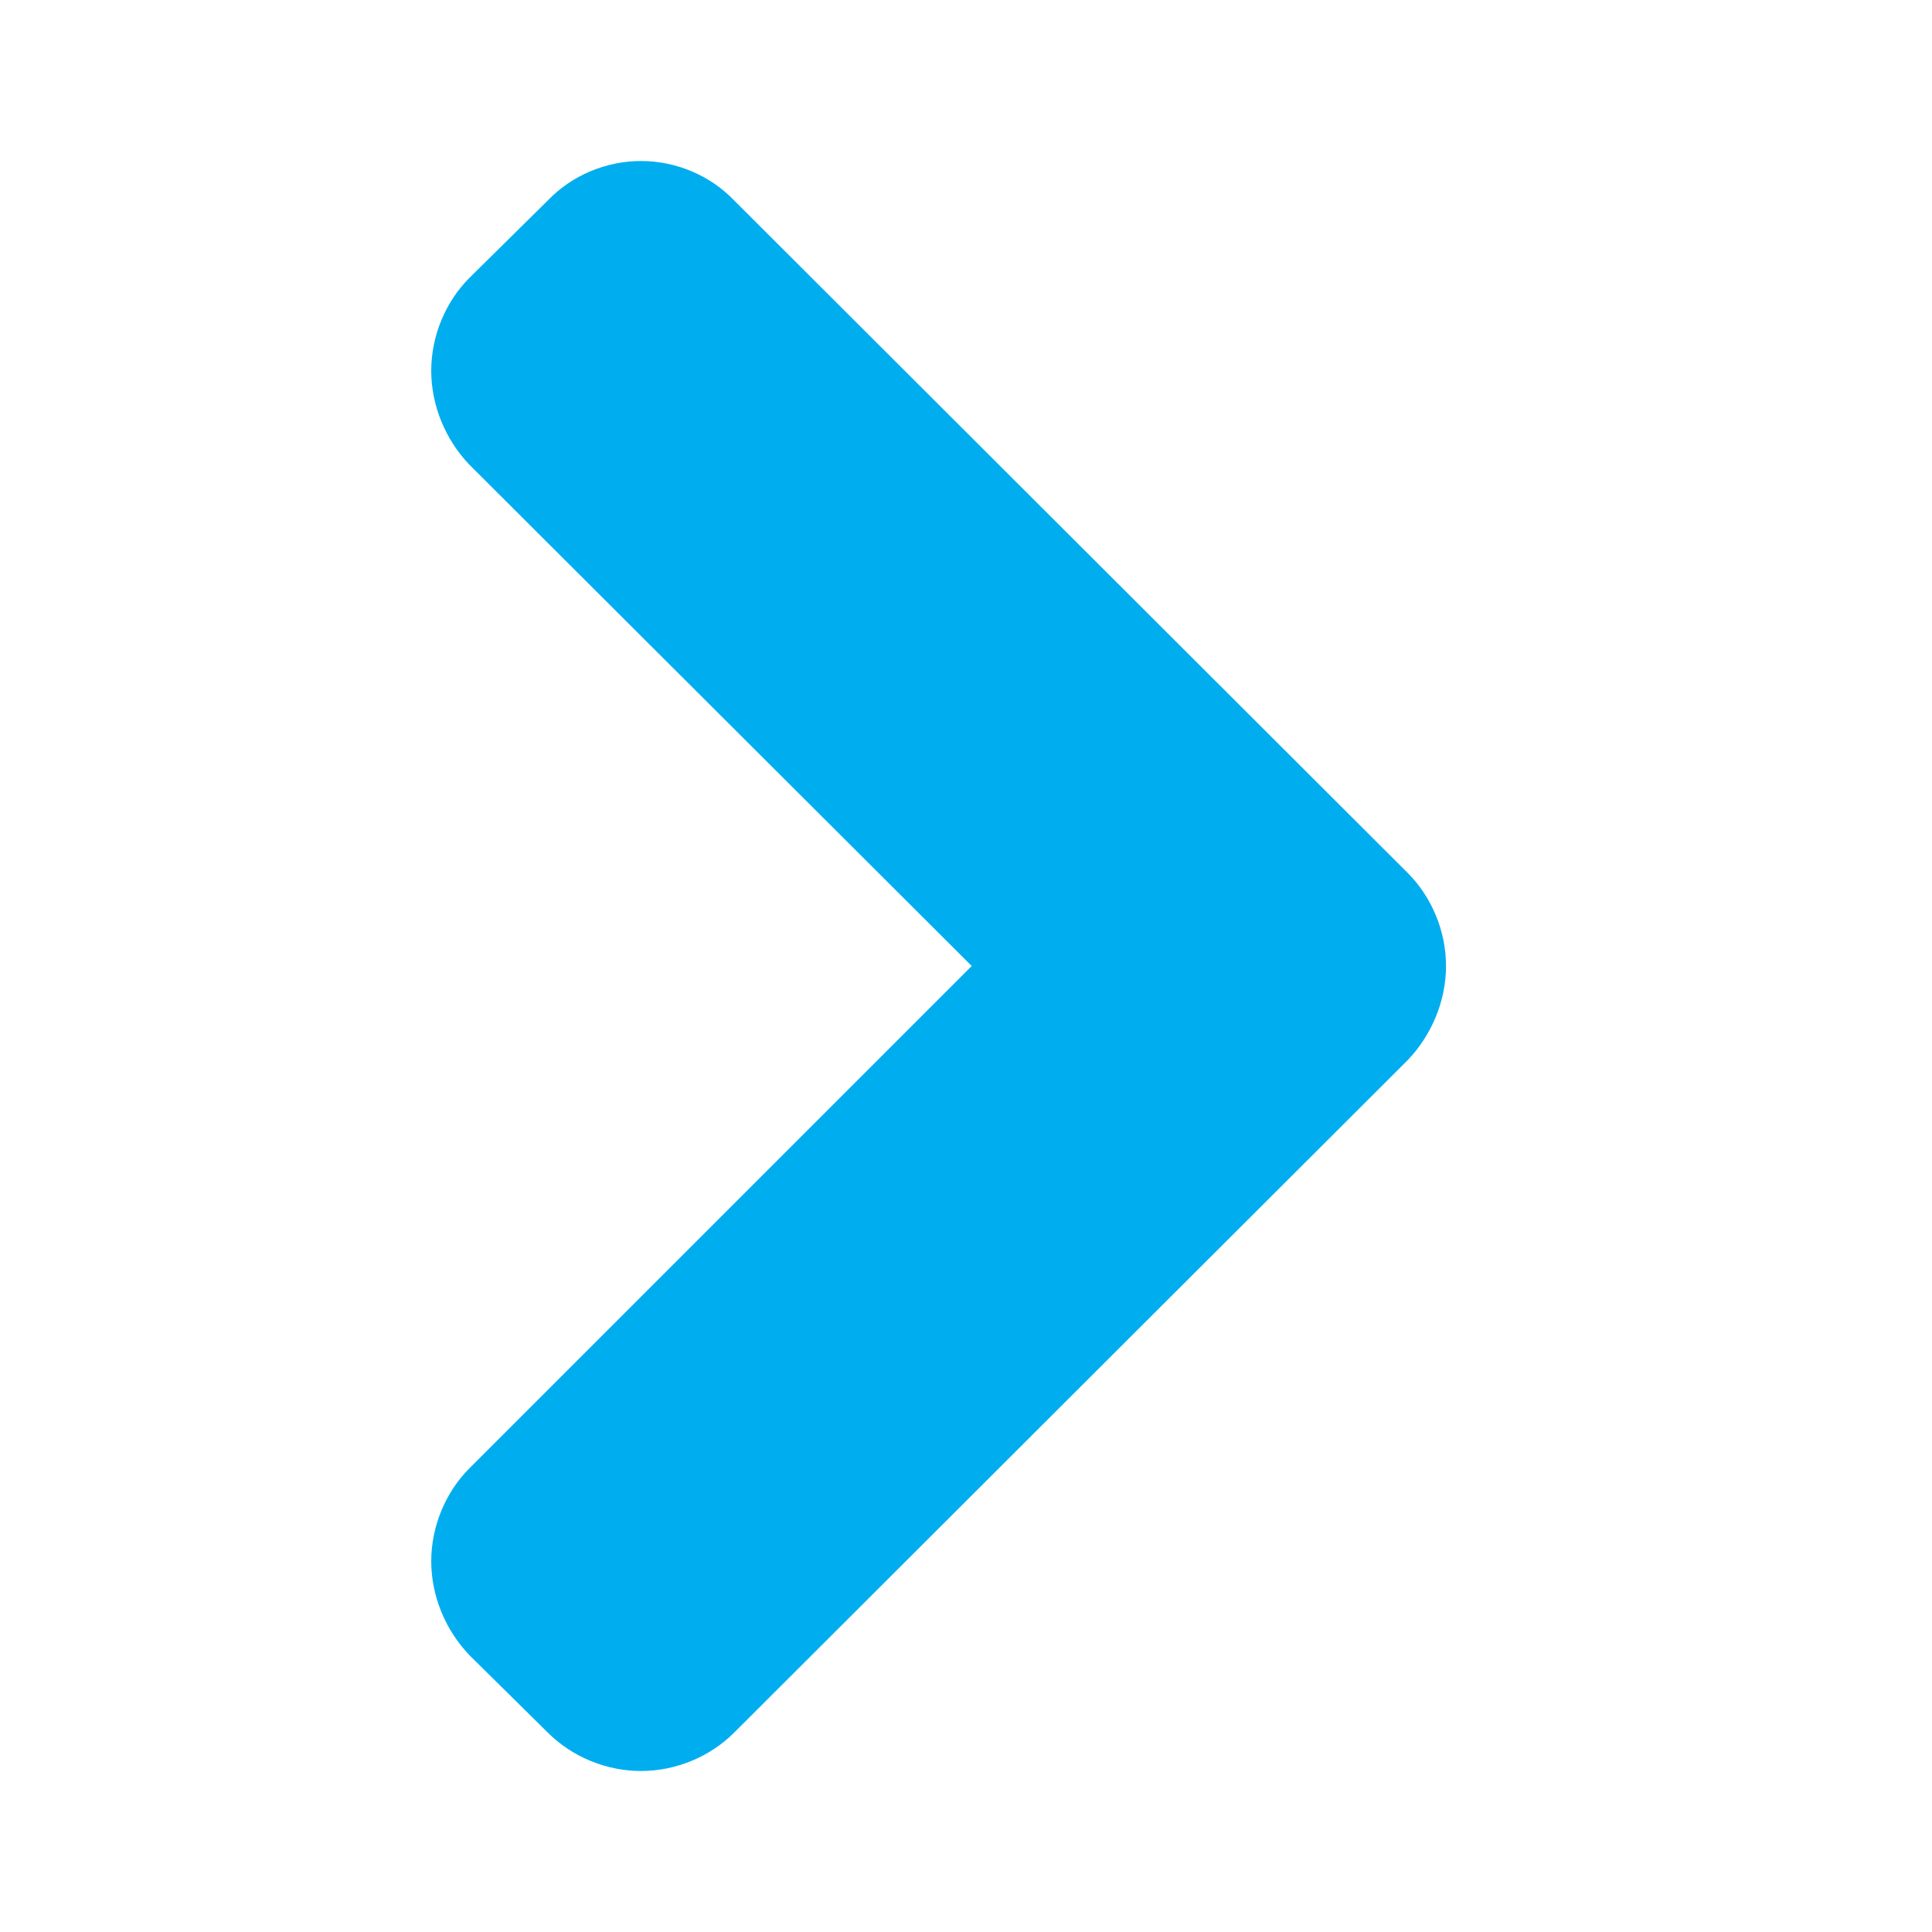
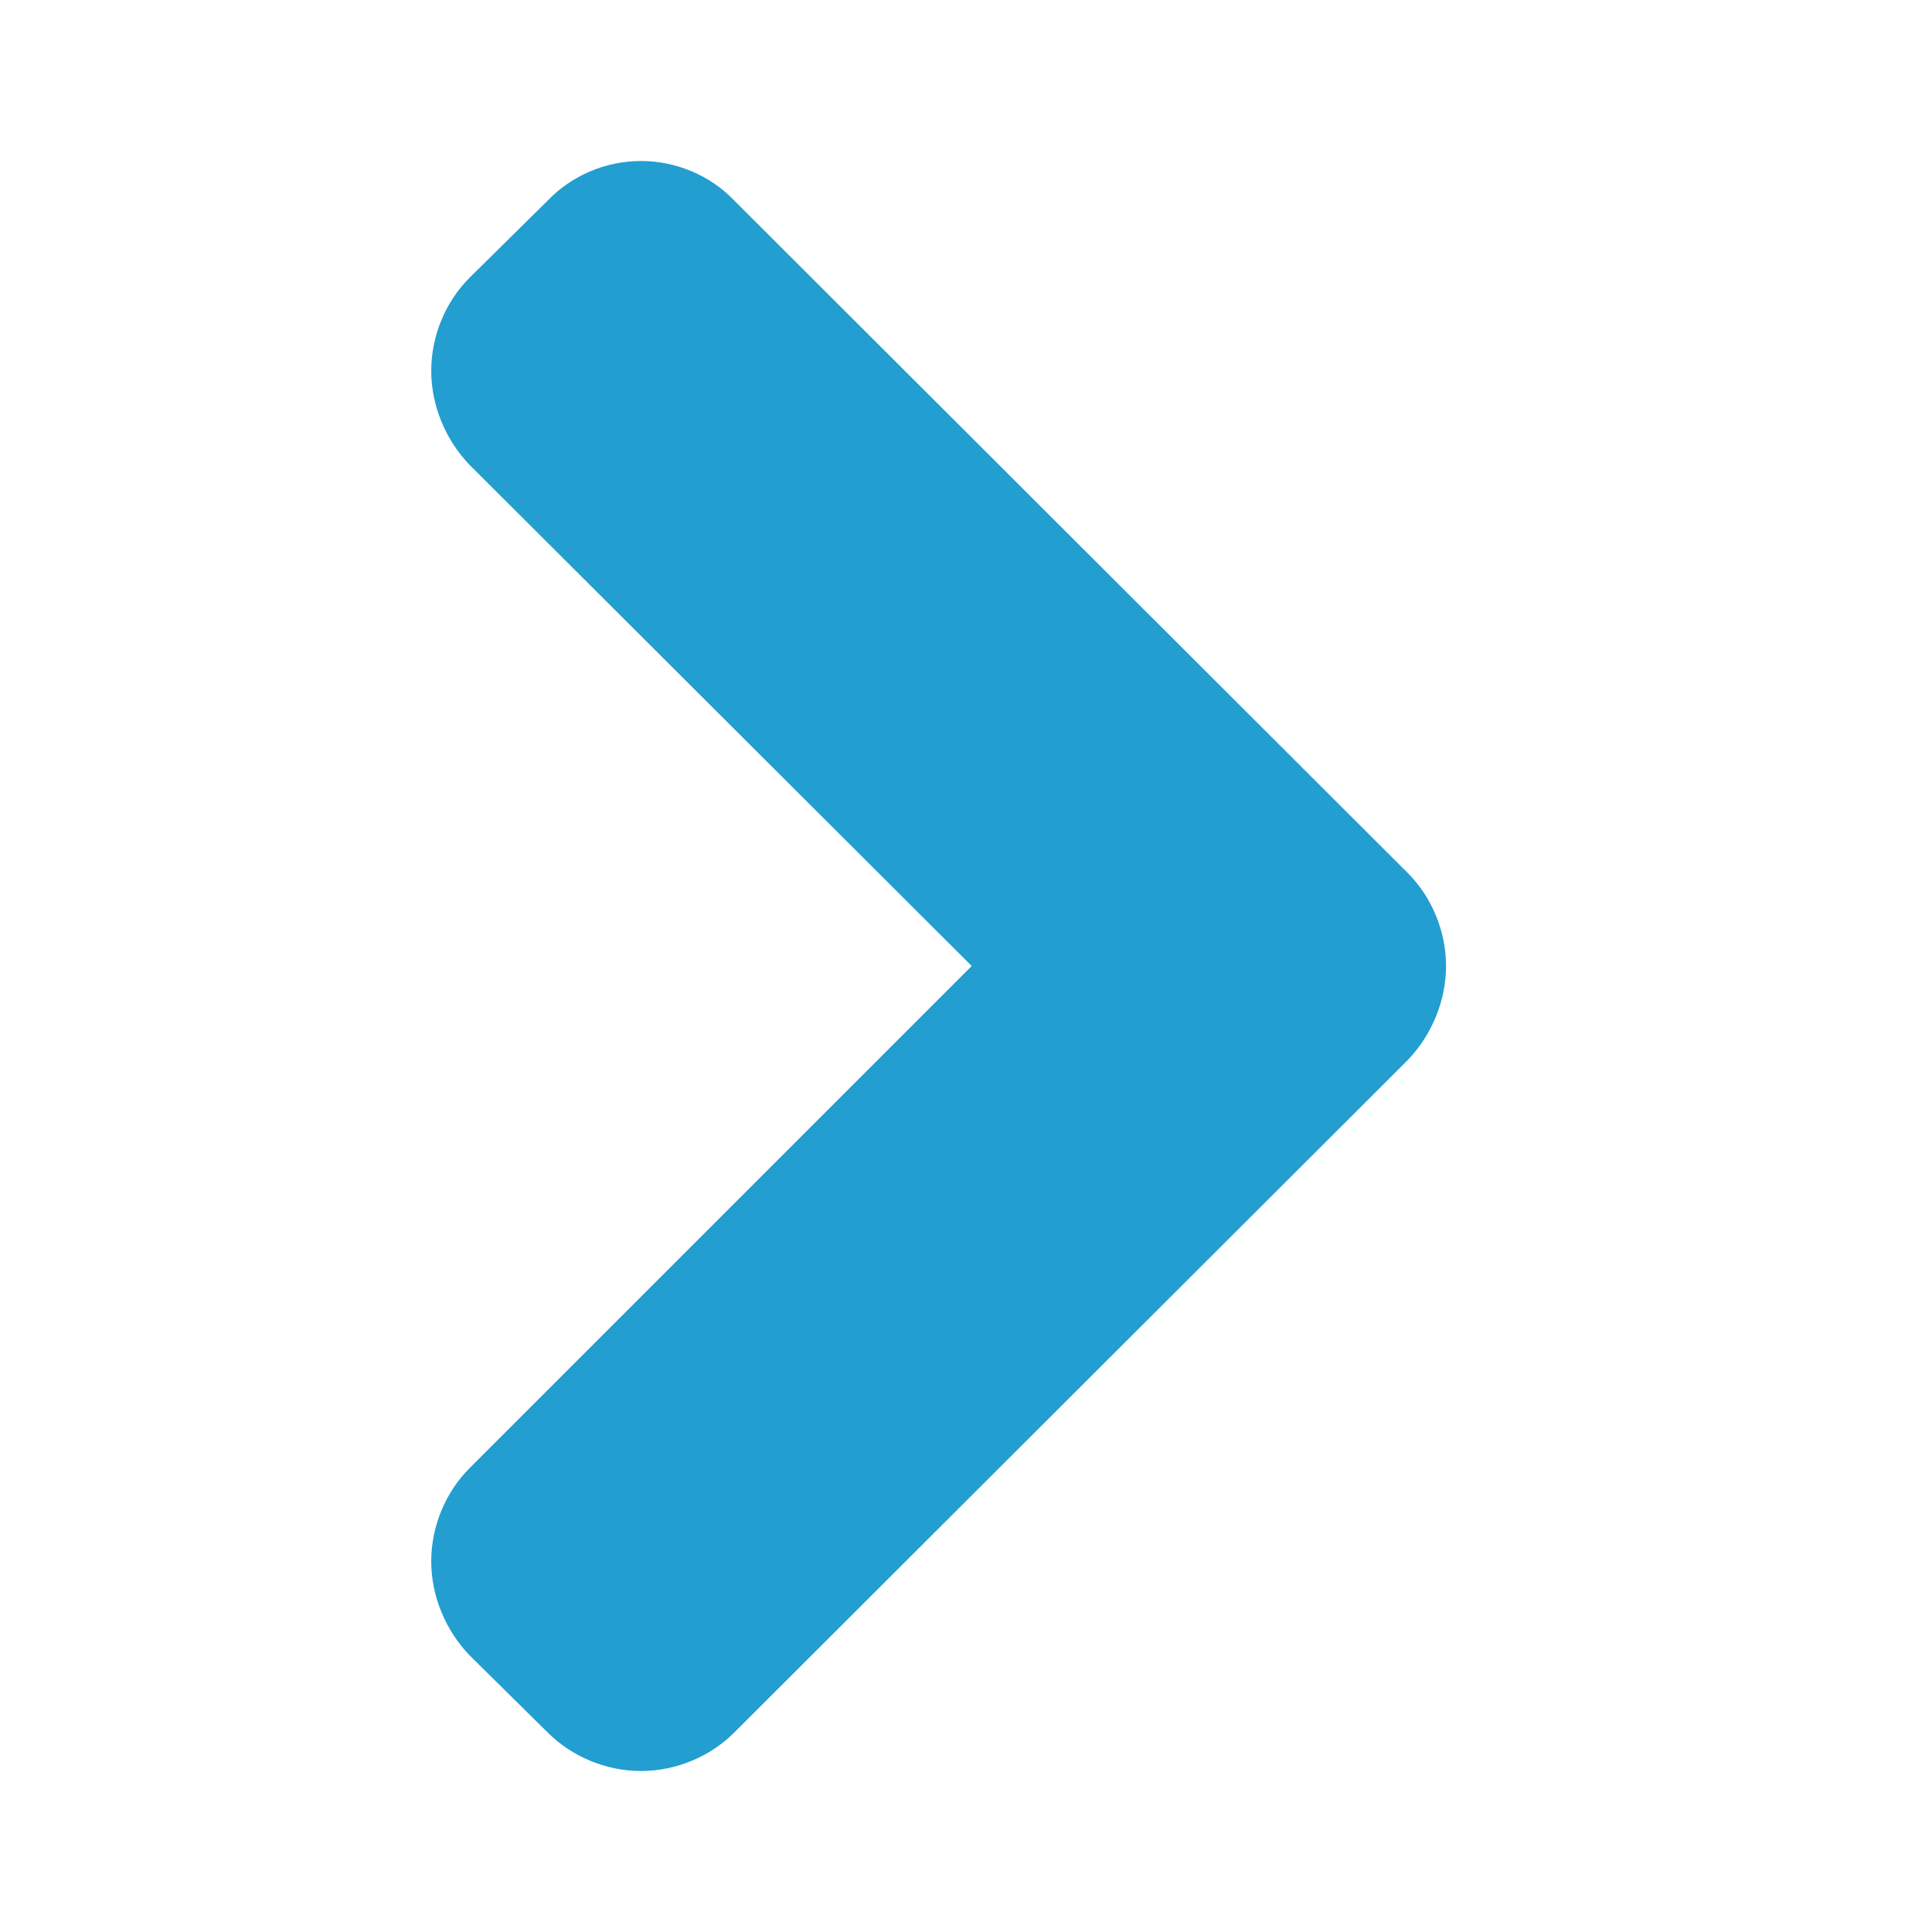
<svg xmlns="http://www.w3.org/2000/svg" width="24px" height="24px" viewBox="0 0 24 24" version="1.1">
  <defs />
  <g id="Page-2" stroke="none" stroke-width="1" fill="none" fill-rule="evenodd">
-     <g id="chevron-right-blue" fill="#00AEEF">
+     <g id="chevron-right-blue" fill="#229ED0">
      <path d="M17.963,12 C17.963,11.564 17.783,11.14 17.488,10.845 L9.118,2.488 C8.823,2.18 8.399,2 7.963,2 C7.526,2 7.103,2.18 6.807,2.488 L5.832,3.451 C5.537,3.746 5.357,4.169 5.357,4.606 C5.357,5.042 5.537,5.466 5.832,5.774 L12.071,12 L5.832,18.239 C5.537,18.534 5.357,18.958 5.357,19.394 C5.357,19.831 5.537,20.254 5.832,20.562 L6.807,21.525 C7.103,21.82 7.526,22 7.963,22 C8.399,22 8.823,21.82 9.118,21.525 L17.488,13.168 C17.783,12.86 17.963,12.436 17.963,12 L17.963,12 Z" id="" />
    </g>
  </g>
</svg>
